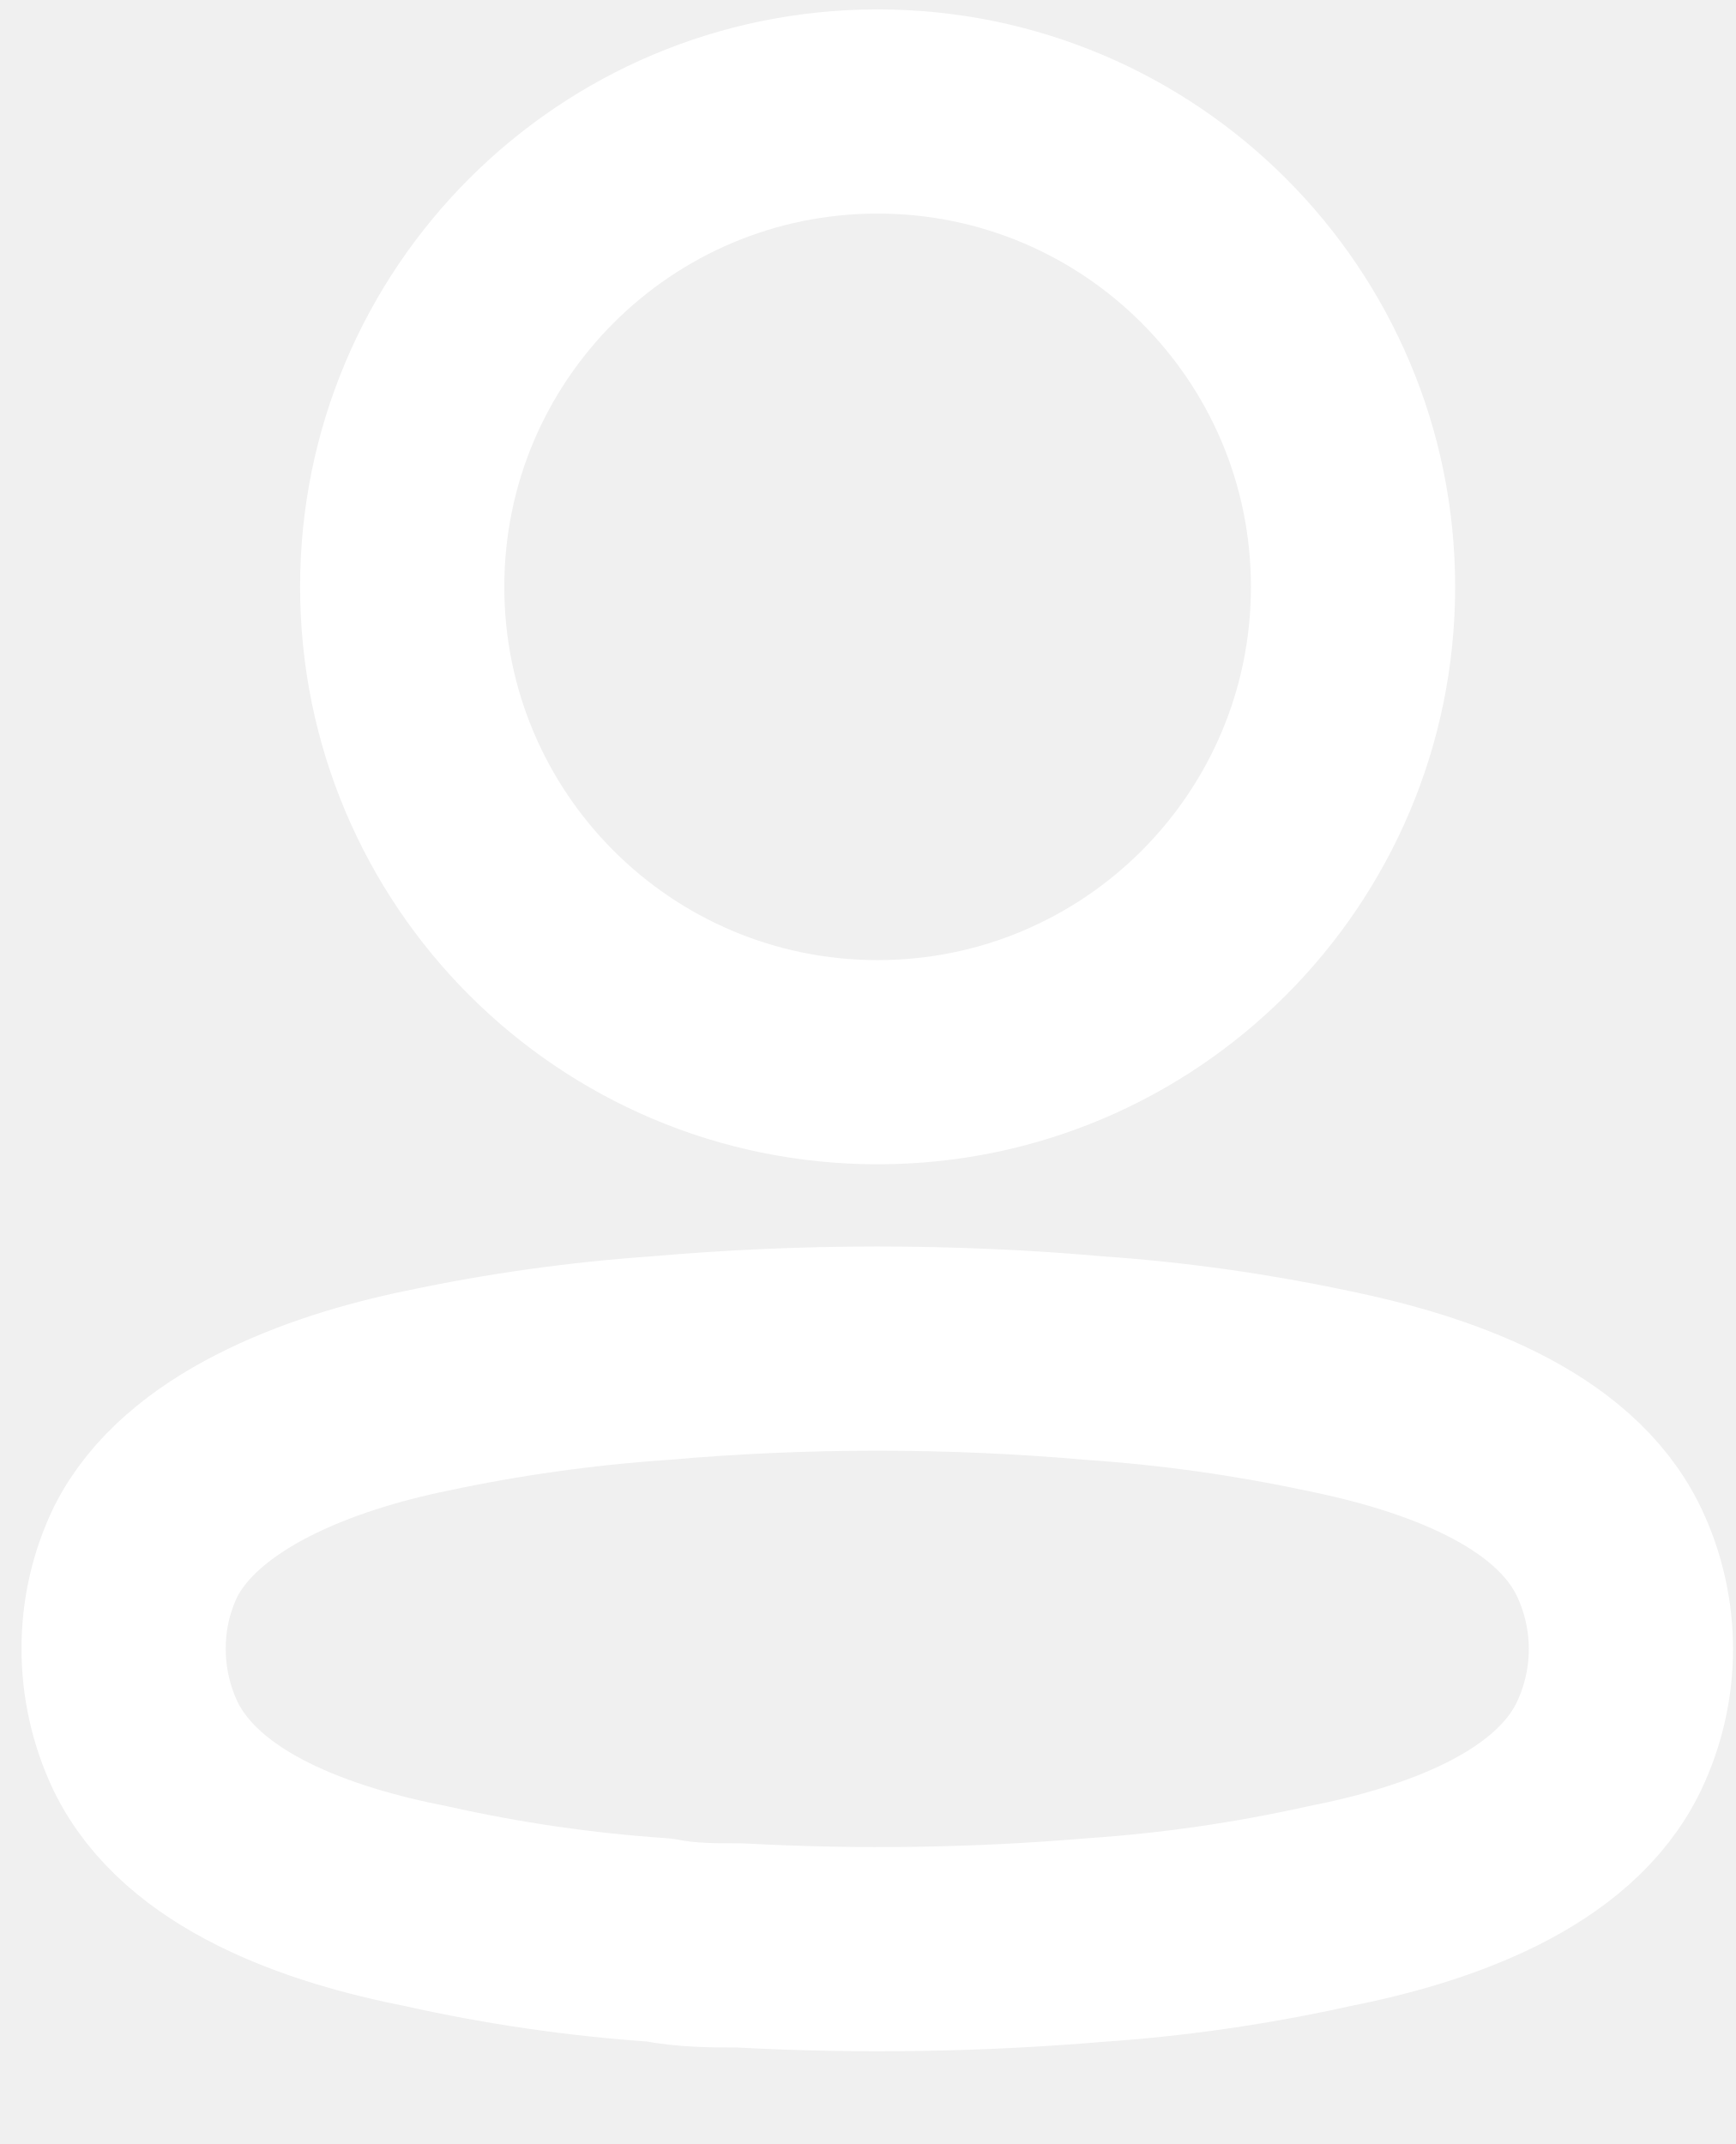
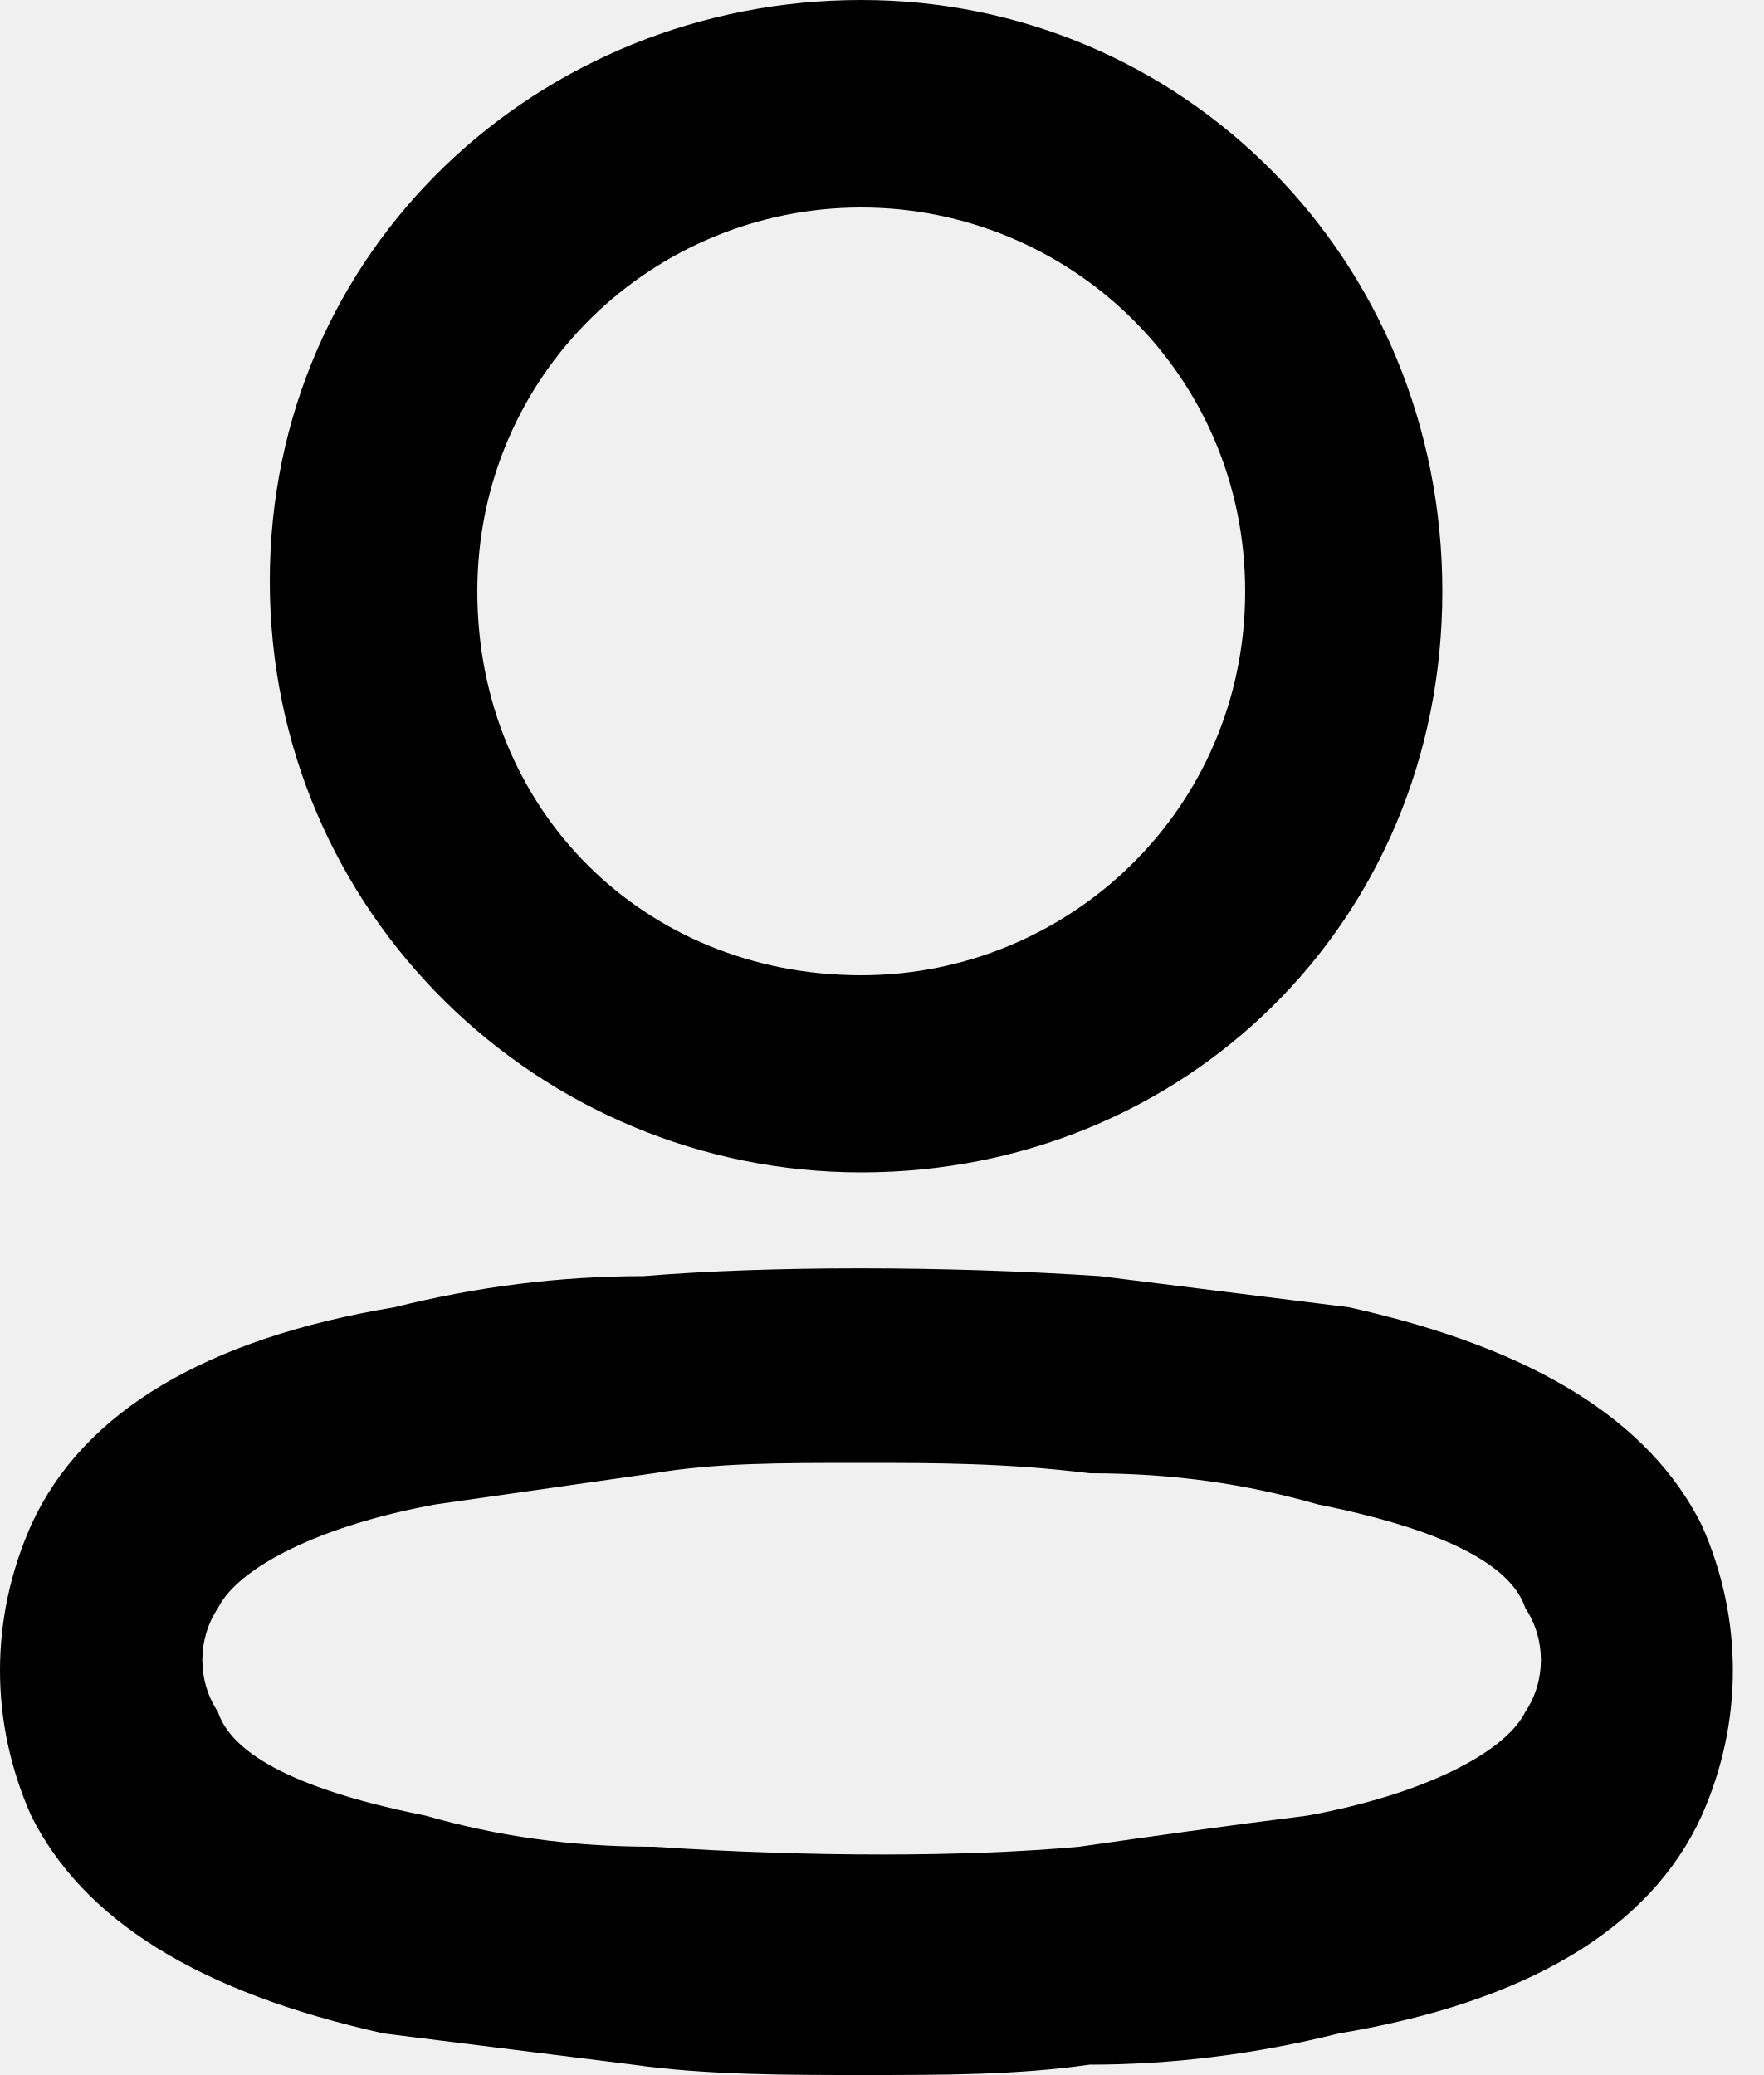
- <svg xmlns="http://www.w3.org/2000/svg" viewBox="0 0 17 21" fill="none">
-   <circle cx="8.595" cy="5.748" r="4.656" stroke="white" stroke-width="2" stroke-linecap="round" stroke-linejoin="round" />
-   <path fill-rule="evenodd" clip-rule="evenodd" d="M1.211 16.148C1.21 15.82 1.283 15.497 1.425 15.202C1.871 14.31 3.129 13.838 4.172 13.624C4.925 13.463 5.688 13.356 6.455 13.303C7.877 13.178 9.306 13.178 10.728 13.303C11.495 13.356 12.258 13.464 13.011 13.624C14.054 13.838 15.312 14.266 15.758 15.202C16.044 15.803 16.044 16.501 15.758 17.102C15.312 18.039 14.054 18.467 13.011 18.672C12.259 18.839 11.496 18.95 10.728 19.002C9.571 19.1 8.408 19.118 7.249 19.055C6.982 19.055 6.723 19.055 6.455 19.002C5.69 18.95 4.93 18.84 4.181 18.672C3.129 18.467 1.88 18.039 1.425 17.102C1.284 16.804 1.21 16.478 1.211 16.148Z" stroke="white" stroke-width="2" stroke-linecap="round" stroke-linejoin="round" />
+ <svg xmlns="http://www.w3.org/2000/svg" viewBox="0 0 17 20">
+   <rect width="100%" height="100%" fill="none" />
+   <g class="currentLayer">
+     <path d="M8.3 11.3c-3.1 0-5.7-2.5-5.7-5.7S5.2 0 8.3 0s5.6 2.5 5.6 5.7-2.5 5.6-5.6 5.6zm0-9.3c-2 0-3.7 1.6-3.7 3.7s1.6 3.7 3.7 3.7c2 0 3.7-1.6 3.7-3.7S10.3 2 8.3 2zm0 18c-.7 0-1.5 0-2.2-.1l-2.4-.3C1.9 19.2.8 18.5.3 17.5c-.4-.9-.4-1.9 0-2.8.5-1.1 1.7-1.8 3.5-2.1.8-.2 1.6-.3 2.4-.3 1.2-.1 2.9-.1 4.4 0l2.4.3c1.8.4 2.9 1.1 3.4 2.1.4.9.4 1.9 0 2.8-.5 1.1-1.7 1.8-3.5 2.1-.8.2-1.6.3-2.4.3-.7.1-1.4.1-2.2.1zm0-5.9c-.8 0-1.4 0-2 .1l-2.1.3c-1.1.2-1.9.6-2.1 1-.2.3-.2.7 0 1 .1.3.5.7 2 1 .7.2 1.4.3 2.2.3 1.5.1 3 .1 4.1 0 .7-.1 1.4-.2 2.2-.3 1.1-.2 1.9-.6 2.1-1 .2-.3.2-.7 0-1-.1-.3-.5-.7-2-1-.7-.2-1.4-.3-2.2-.3-.8-.1-1.5-.1-2.2-.1z" />
+   </g>
</svg>
